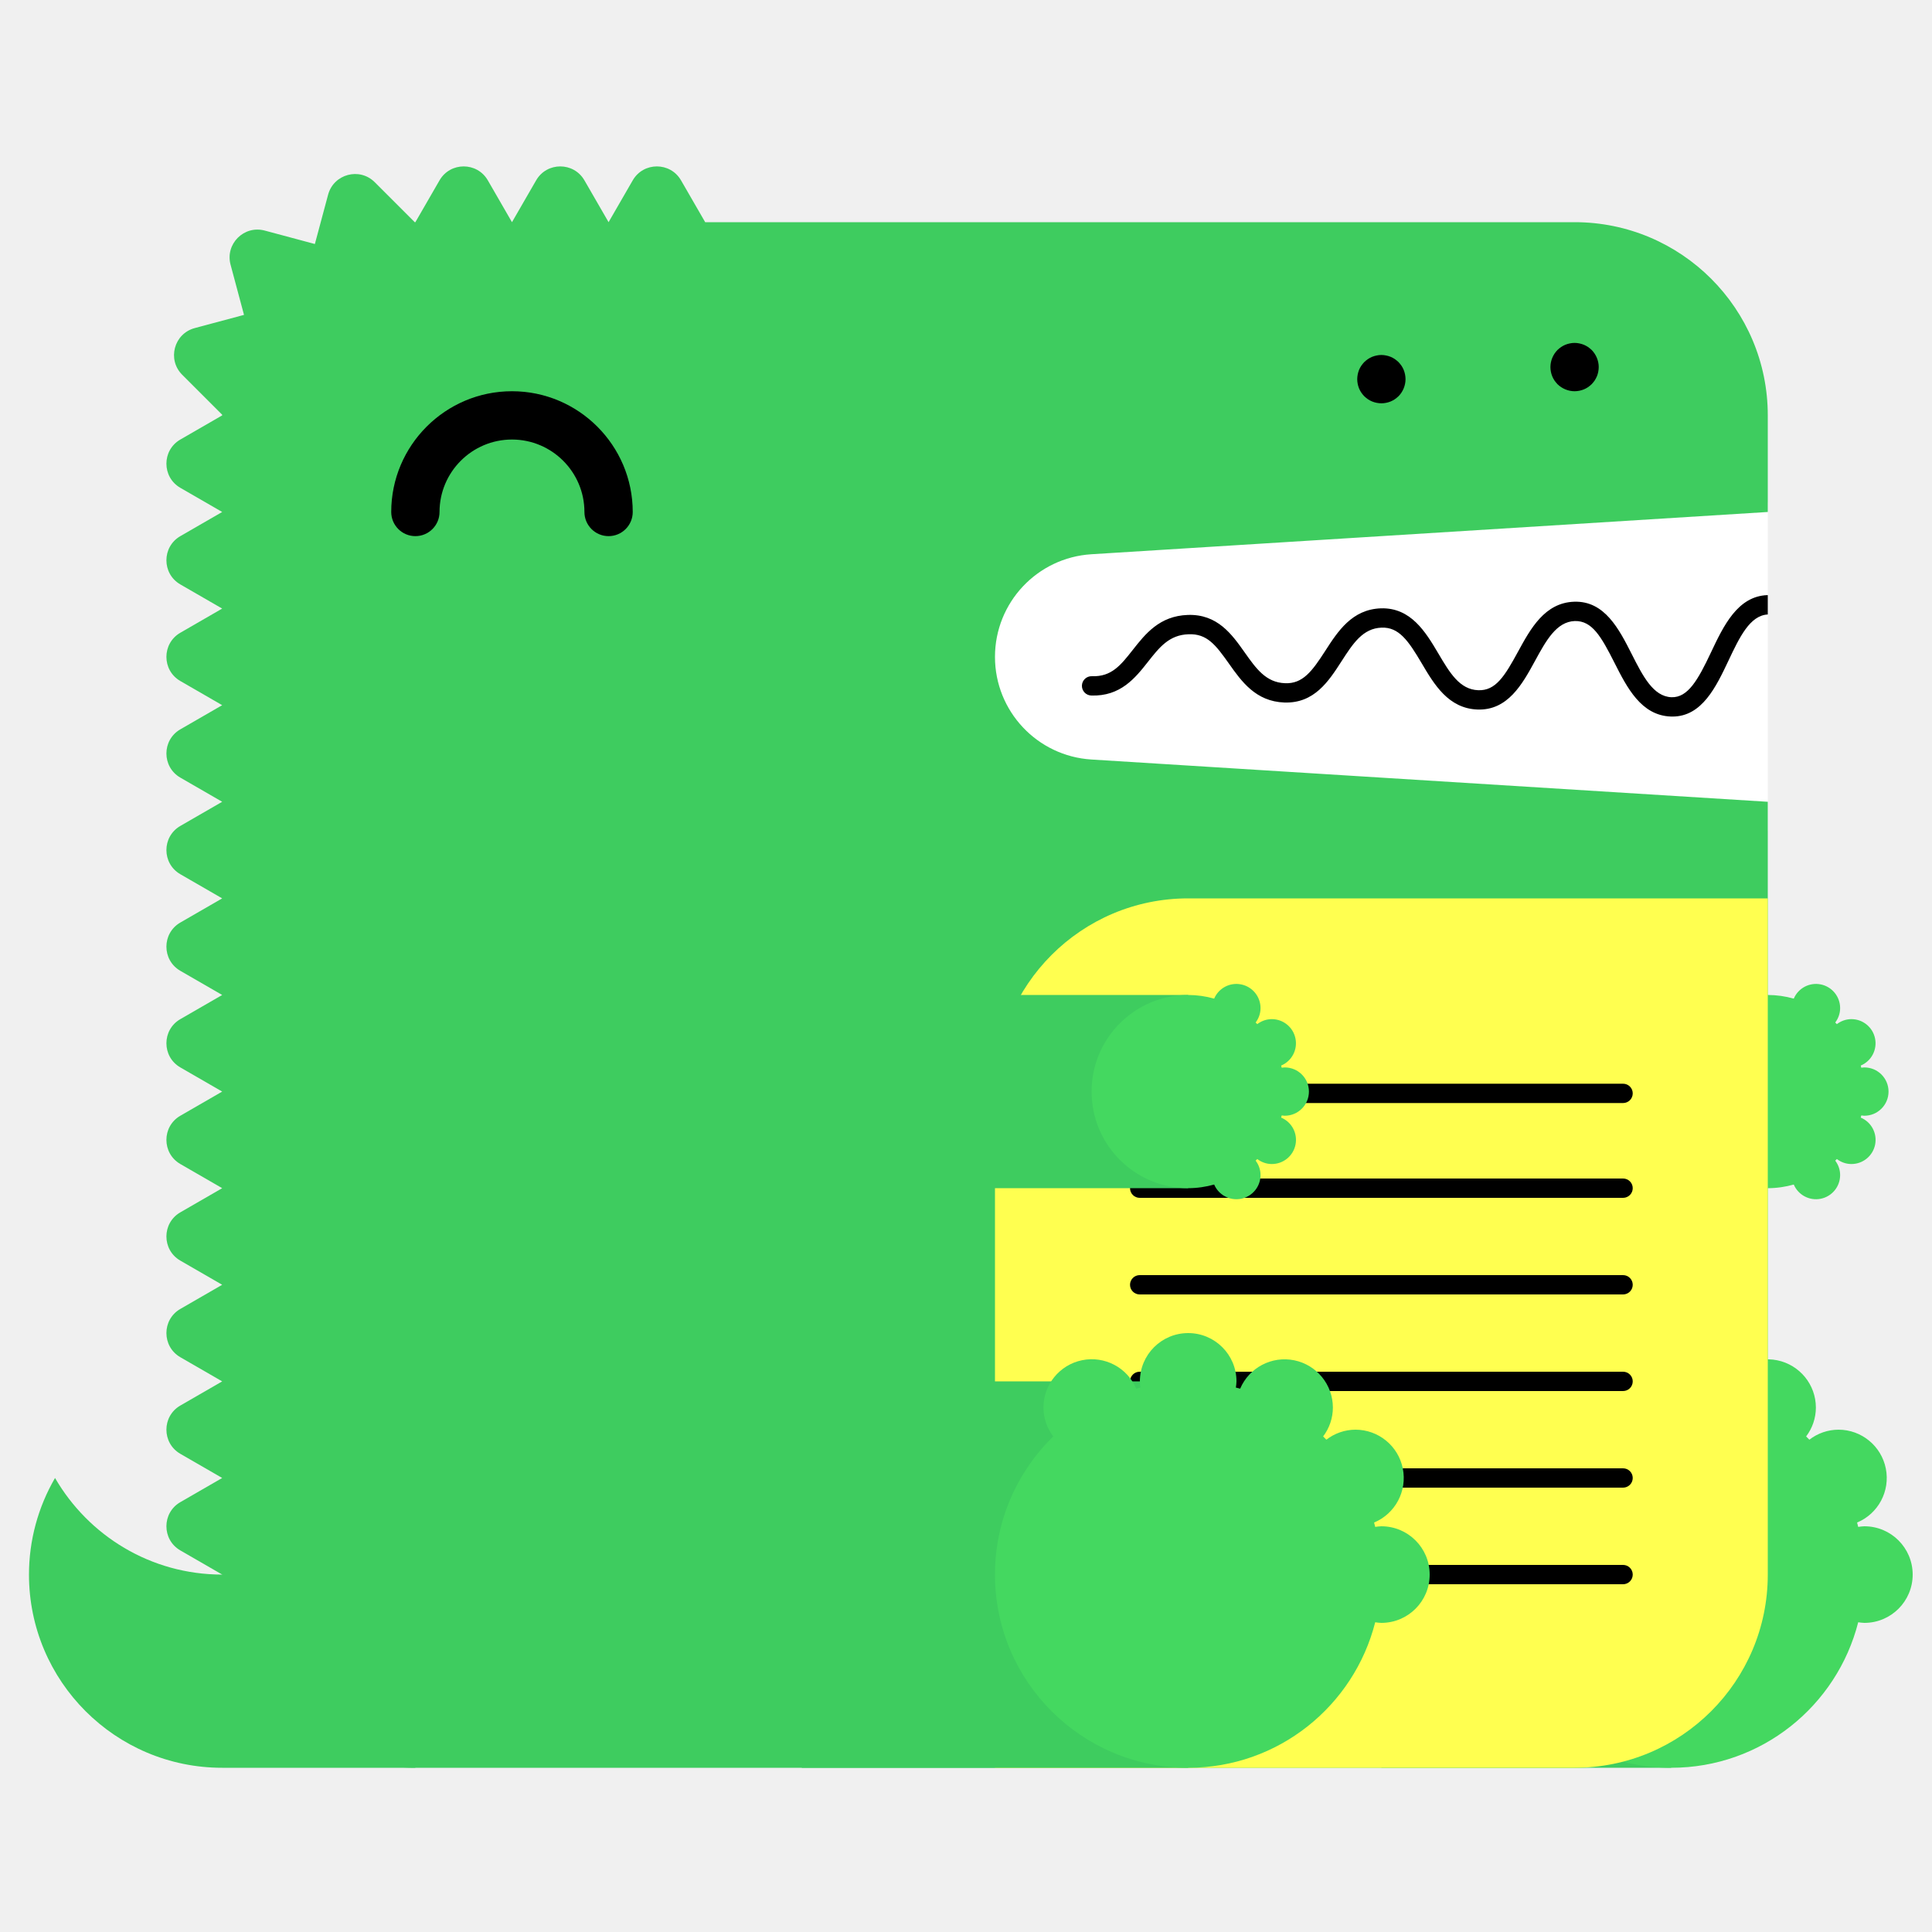
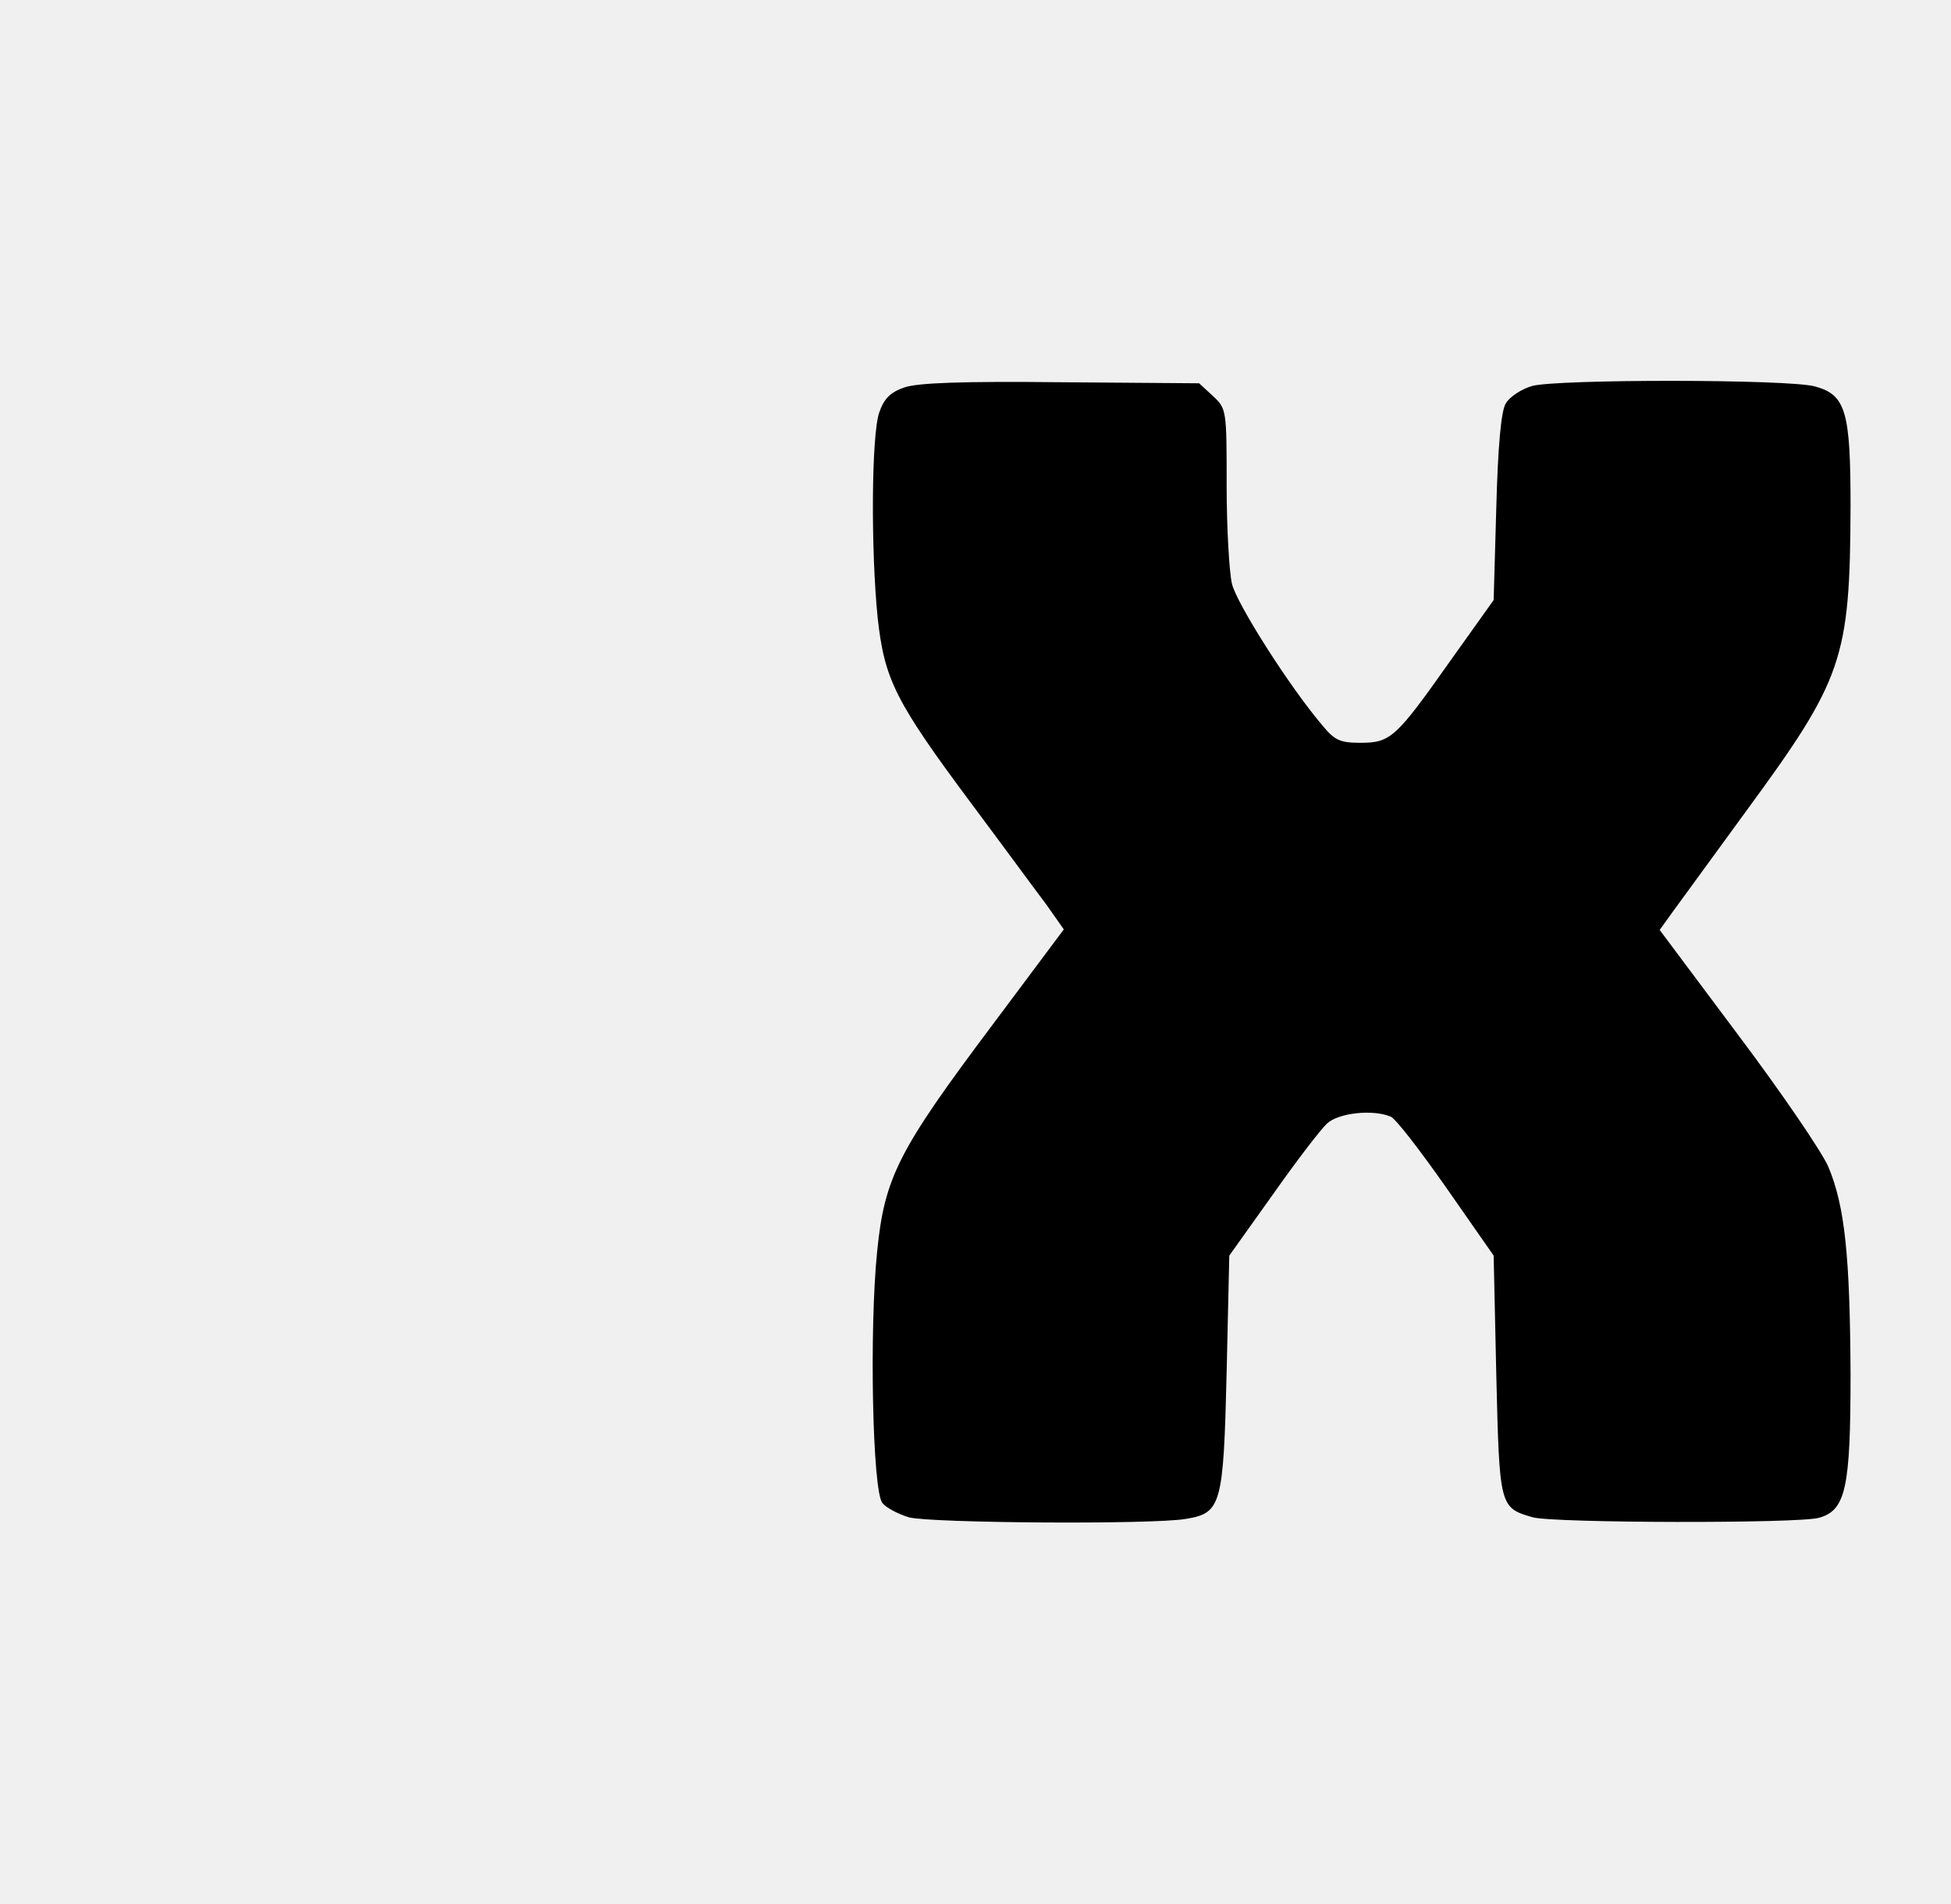
- <svg xmlns="http://www.w3.org/2000/svg" width="200" height="200" viewBox="0 0 200 200">
-   <g fill="none" fill-rule="evenodd">
-     <path fill="#FFF" d="M99 52h84v34H99z" />
-     <path d="M23 163c-7.398 0-13.843-4.027-17.303-10A19.886 19.886 0 0 0 3 163c0 11.046 8.954 20 20 20h20v-20H23z" fill="#3ECC5F" />
-     <path d="M112.98 57.376L183 53V43c0-11.046-8.954-20-20-20H73l-2.5-4.33c-1.112-1.925-3.889-1.925-5 0L63 23l-2.5-4.33c-1.111-1.925-3.889-1.925-5 0L53 23l-2.5-4.33c-1.111-1.925-3.889-1.925-5 0L43 23c-.022 0-.042.003-.065.003l-4.142-4.141c-1.57-1.571-4.252-.853-4.828 1.294l-1.369 5.104-5.192-1.392c-2.148-.575-4.111 1.389-3.535 3.536l1.39 5.193-5.102 1.367c-2.148.576-2.867 3.259-1.296 4.83l4.142 4.142c0 .021-.003.042-.003.064l-4.33 2.5c-1.925 1.111-1.925 3.889 0 5L23 53l-4.33 2.5c-1.925 1.111-1.925 3.889 0 5L23 63l-4.33 2.5c-1.925 1.111-1.925 3.889 0 5L23 73l-4.33 2.5c-1.925 1.111-1.925 3.889 0 5L23 83l-4.33 2.5c-1.925 1.111-1.925 3.889 0 5L23 93l-4.33 2.5c-1.925 1.111-1.925 3.889 0 5L23 103l-4.33 2.5c-1.925 1.111-1.925 3.889 0 5L23 113l-4.33 2.5c-1.925 1.111-1.925 3.889 0 5L23 123l-4.33 2.5c-1.925 1.111-1.925 3.889 0 5L23 133l-4.33 2.5c-1.925 1.111-1.925 3.889 0 5L23 143l-4.33 2.5c-1.925 1.111-1.925 3.889 0 5L23 153l-4.33 2.5c-1.925 1.111-1.925 3.889 0 5L23 163c0 11.046 8.954 20 20 20h120c11.046 0 20-8.954 20-20V83l-70.02-4.376A10.645 10.645 0 0 1 103 68c0-5.621 4.37-10.273 9.98-10.624" fill="#3ECC5F" />
-     <path fill="#3ECC5F" d="M143 183h30v-40h-30z" />
-     <path d="M193 158c-.219 0-.428.037-.639.064-.038-.15-.074-.301-.116-.451A5 5 0 0 0 190.32 148a4.96 4.96 0 0 0-3.016 1.036 26.531 26.531 0 0 0-.335-.336 4.955 4.955 0 0 0 1.011-2.987 5 5 0 0 0-9.599-1.959c-.148-.042-.297-.077-.445-.115.027-.211.064-.42.064-.639a5 5 0 0 0-5-5 5 5 0 0 0-5 5c0 .219.037.428.064.639-.148.038-.297.073-.445.115a4.998 4.998 0 0 0-9.599 1.959c0 1.125.384 2.151 1.011 2.987-3.717 3.632-6.031 8.693-6.031 14.3 0 11.046 8.954 20 20 20 9.339 0 17.16-6.41 19.361-15.064.211.027.42.064.639.064a5 5 0 0 0 5-5 5 5 0 0 0-5-5" fill="#44D860" />
-     <path fill="#3ECC5F" d="M153 123h30v-20h-30z" />
-     <path d="M193 115.5a2.5 2.5 0 1 0 0-5c-.109 0-.214.019-.319.032-.02-.075-.037-.15-.058-.225a2.501 2.501 0 0 0-.963-4.807c-.569 0-1.088.197-1.508.518a6.653 6.653 0 0 0-.168-.168c.314-.417.506-.931.506-1.494a2.5 2.5 0 0 0-4.8-.979A9.987 9.987 0 0 0 183 103c-5.522 0-10 4.478-10 10s4.478 10 10 10c.934 0 1.833-.138 2.69-.377a2.5 2.5 0 0 0 4.8-.979c0-.563-.192-1.077-.506-1.494.057-.055.113-.111.168-.168.42.321.939.518 1.508.518a2.5 2.5 0 0 0 .963-4.807c.021-.074.038-.15.058-.225.105.013.21.032.319.032" fill="#44D860" />
-     <path d="M63 55.5a2.5 2.5 0 0 1-2.5-2.5c0-4.136-3.364-7.5-7.5-7.5s-7.5 3.364-7.5 7.5a2.5 2.5 0 1 1-5 0c0-6.893 5.607-12.5 12.5-12.5S65.5 46.107 65.5 53a2.5 2.5 0 0 1-2.5 2.5" fill="#000" />
-     <path d="M103 183h60c11.046 0 20-8.954 20-20V93h-60c-11.046 0-20 8.954-20 20v70z" fill="#FFFF50" />
-     <path d="M168.02 124h-50.04a1 1 0 1 1 0-2h50.04a1 1 0 1 1 0 2m0 20h-50.04a1 1 0 1 1 0-2h50.04a1 1 0 1 1 0 2m0 20h-50.04a1 1 0 1 1 0-2h50.04a1 1 0 1 1 0 2m0-49.814h-50.04a1 1 0 1 1 0-2h50.04a1 1 0 1 1 0 2m0 19.814h-50.04a1 1 0 1 1 0-2h50.04a1 1 0 1 1 0 2m0 20h-50.04a1 1 0 1 1 0-2h50.04a1 1 0 1 1 0 2M183 61.611c-.012 0-.022-.006-.034-.005-3.09.105-4.552 3.196-5.842 5.923-1.346 2.85-2.387 4.703-4.093 4.647-1.889-.068-2.969-2.202-4.113-4.46-1.314-2.594-2.814-5.536-5.963-5.426-3.046.104-4.513 2.794-5.807 5.167-1.377 2.528-2.314 4.065-4.121 3.994-1.927-.07-2.951-1.805-4.136-3.813-1.321-2.236-2.848-4.75-5.936-4.664-2.994.103-4.465 2.385-5.763 4.4-1.373 2.13-2.335 3.428-4.165 3.351-1.973-.07-2.992-1.51-4.171-3.177-1.324-1.873-2.816-3.993-5.895-3.89-2.928.1-4.399 1.97-5.696 3.618-1.232 1.564-2.194 2.802-4.229 2.724a1 1 0 0 0-.072 2c3.017.101 4.545-1.8 5.872-3.487 1.177-1.496 2.193-2.787 4.193-2.855 1.926-.082 2.829 1.115 4.195 3.045 1.297 1.834 2.769 3.914 5.731 4.021 3.103.104 4.596-2.215 5.918-4.267 1.182-1.834 2.202-3.417 4.15-3.484 1.793-.067 2.769 1.35 4.145 3.681 1.297 2.197 2.766 4.686 5.787 4.796 3.125.108 4.634-2.62 5.949-5.035 1.139-2.088 2.214-4.06 4.119-4.126 1.793-.042 2.728 1.595 4.111 4.33 1.292 2.553 2.757 5.445 5.825 5.556l.169.003c3.064 0 4.518-3.075 5.805-5.794 1.139-2.41 2.217-4.68 4.067-4.773v-2z" fill="#000" />
-     <path fill="#3ECC5F" d="M83 183h40v-40H83z" />
-     <path d="M143 158c-.219 0-.428.037-.639.064-.038-.15-.074-.301-.116-.451A5 5 0 0 0 140.32 148a4.96 4.96 0 0 0-3.016 1.036 26.531 26.531 0 0 0-.335-.336 4.955 4.955 0 0 0 1.011-2.987 5 5 0 0 0-9.599-1.959c-.148-.042-.297-.077-.445-.115.027-.211.064-.42.064-.639a5 5 0 0 0-5-5 5 5 0 0 0-5 5c0 .219.037.428.064.639-.148.038-.297.073-.445.115a4.998 4.998 0 0 0-9.599 1.959c0 1.125.384 2.151 1.011 2.987-3.717 3.632-6.031 8.693-6.031 14.3 0 11.046 8.954 20 20 20 9.339 0 17.16-6.41 19.361-15.064.211.027.42.064.639.064a5 5 0 0 0 5-5 5 5 0 0 0-5-5" fill="#44D860" />
-     <path fill="#3ECC5F" d="M83 123h40v-20H83z" />
-     <path d="M133 115.5a2.5 2.5 0 1 0 0-5c-.109 0-.214.019-.319.032-.02-.075-.037-.15-.058-.225a2.501 2.501 0 0 0-.963-4.807c-.569 0-1.088.197-1.508.518a6.653 6.653 0 0 0-.168-.168c.314-.417.506-.931.506-1.494a2.5 2.5 0 0 0-4.8-.979A9.987 9.987 0 0 0 123 103c-5.522 0-10 4.478-10 10s4.478 10 10 10c.934 0 1.833-.138 2.69-.377a2.5 2.5 0 0 0 4.8-.979c0-.563-.192-1.077-.506-1.494.057-.055.113-.111.168-.168.42.321.939.518 1.508.518a2.5 2.5 0 0 0 .963-4.807c.021-.074.038-.15.058-.225.105.013.21.032.319.032" fill="#44D860" />
-     <path d="M143 41.75c-.16 0-.33-.02-.49-.05a2.52 2.52 0 0 1-.47-.14c-.15-.06-.29-.14-.431-.23-.13-.09-.259-.2-.38-.31-.109-.12-.219-.24-.309-.38s-.17-.28-.231-.43a2.619 2.619 0 0 1-.189-.96c0-.16.02-.33.05-.49.03-.16.08-.31.139-.47.061-.15.141-.29.231-.43.09-.13.2-.26.309-.38.121-.11.25-.22.38-.31.141-.09.281-.17.431-.23.149-.06.31-.11.47-.14.32-.07.65-.07.98 0 .159.03.32.08.47.14.149.06.29.14.43.23.13.09.259.2.38.31.11.12.22.25.31.38.09.14.17.28.23.43.06.16.11.31.14.47.029.16.05.33.05.49 0 .66-.271 1.31-.73 1.77-.121.11-.25.22-.38.31-.14.09-.281.17-.43.23a2.565 2.565 0 0 1-.96.19m20-1.25c-.66 0-1.3-.27-1.771-.73a3.802 3.802 0 0 1-.309-.38c-.09-.14-.17-.28-.231-.43a2.619 2.619 0 0 1-.189-.96c0-.66.27-1.3.729-1.77.121-.11.25-.22.38-.31.141-.09.281-.17.431-.23.149-.06.31-.11.47-.14.32-.07.66-.07.98 0 .159.03.32.08.47.14.149.06.29.14.43.23.13.09.259.2.38.31.459.47.73 1.11.73 1.77 0 .16-.021.33-.05.49-.03.16-.08.32-.14.47-.07.15-.14.29-.23.43-.09.13-.2.26-.31.38-.121.11-.25.22-.38.31-.14.09-.281.17-.43.23a2.565 2.565 0 0 1-.96.19" fill="#000" />
+ <svg xmlns="http://www.w3.org/2000/svg" version="1.0" width="369pt" height="360pt" viewBox="0 0 369 360" preserveAspectRatio="xMidYMid meet">
+   <g transform="translate(0,360) scale(0.1,-0.1)" fill="#000000" stroke="none">
+     <path d="M1710 2867 c-26 -9 -38 -21 -47 -47 -15 -43 -16 -261 -3 -389 13 -116 32 -156 178 -352 59 -79 122 -165 141 -190 l33 -47 -136 -182 c-177 -236 -203 -287 -217 -427 -15 -146 -9 -454 10 -476 7 -9 30 -21 50 -27 39 -11 462 -14 524 -3 67 11 71 26 77 278 l5 220 82 115 c45 64 91 124 103 135 22 20 86 27 120 13 9 -3 56 -64 105 -134 l90 -129 5 -226 c6 -249 6 -251 69 -269 40 -11 501 -12 541 -1 51 14 60 56 60 271 -1 226 -11 319 -42 393 -12 28 -89 141 -171 250 l-148 198 23 32 c13 18 76 104 140 192 184 251 197 288 198 578 0 179 -9 210 -67 226 -49 14 -486 14 -535 1 -21 -6 -43 -21 -50 -33 -9 -14 -15 -83 -18 -197 l-5 -175 -82 -115 c-103 -146 -113 -155 -170 -155 -39 0 -49 5 -72 33 -63 74 -163 232 -171 268 -5 21 -10 105 -10 185 0 143 0 146 -26 170 l-26 24 -261 2 c-186 2 -272 -1 -297 -10z" />
  </g>
</svg>
